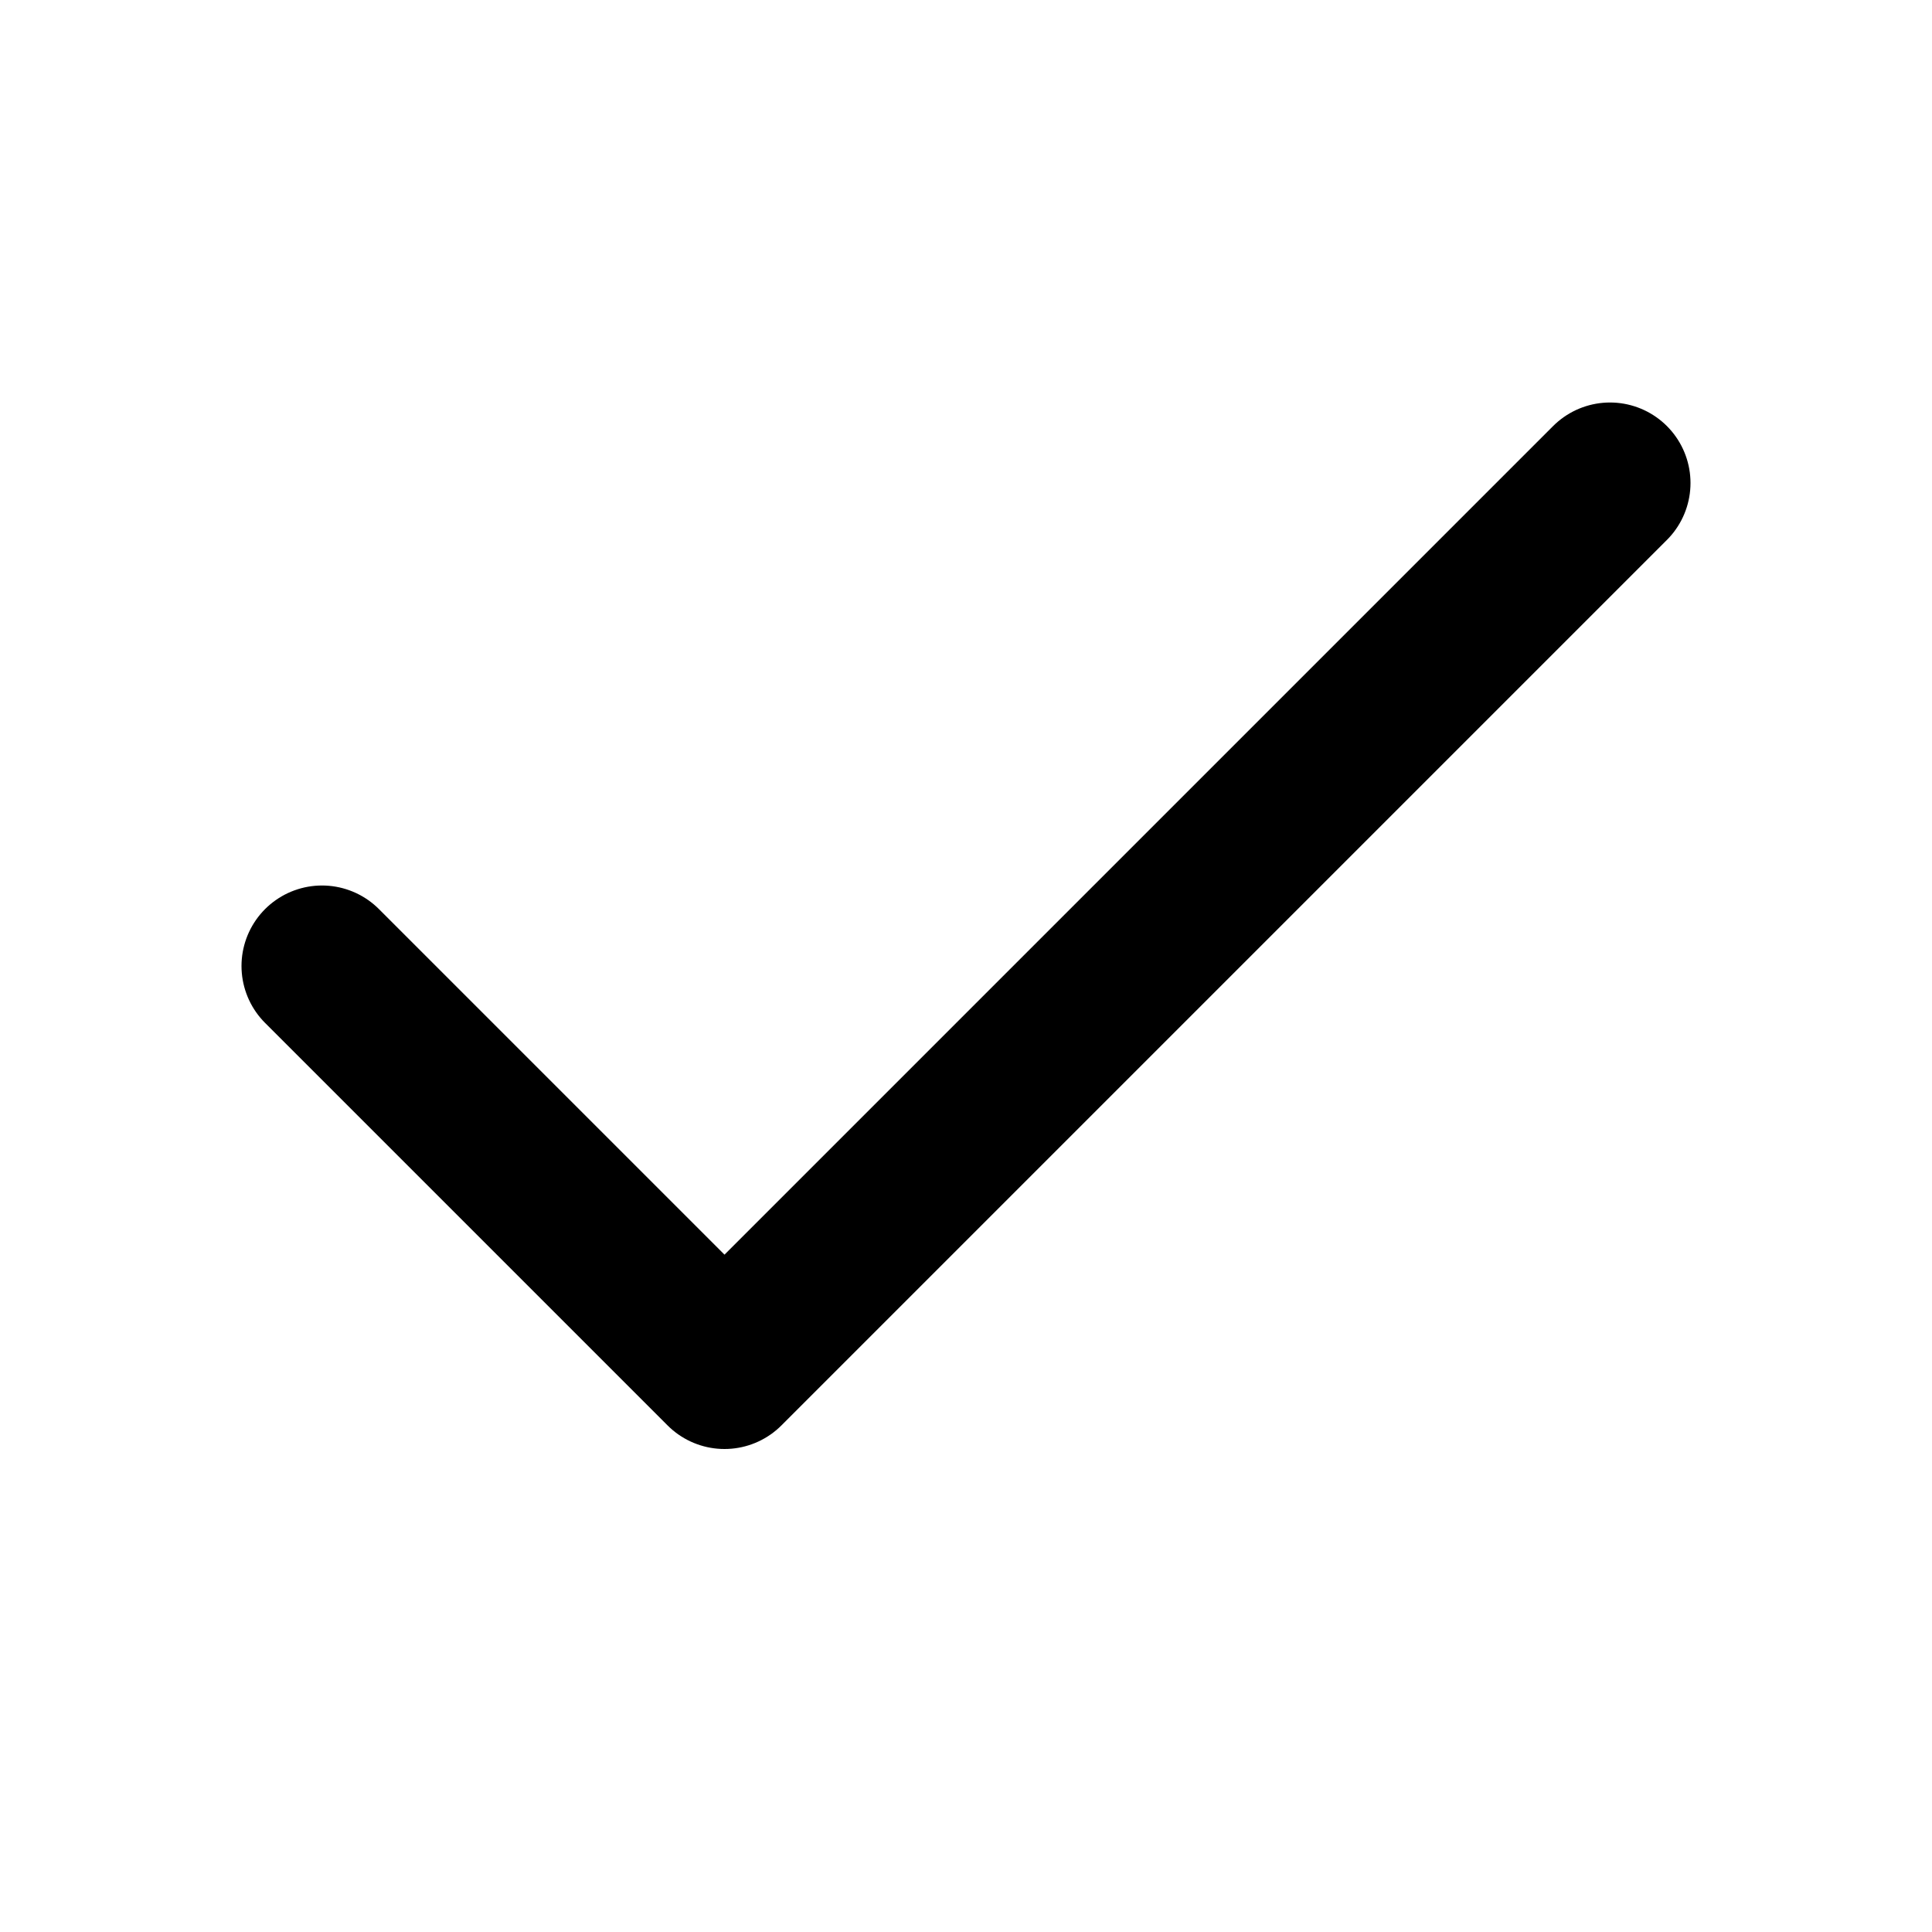
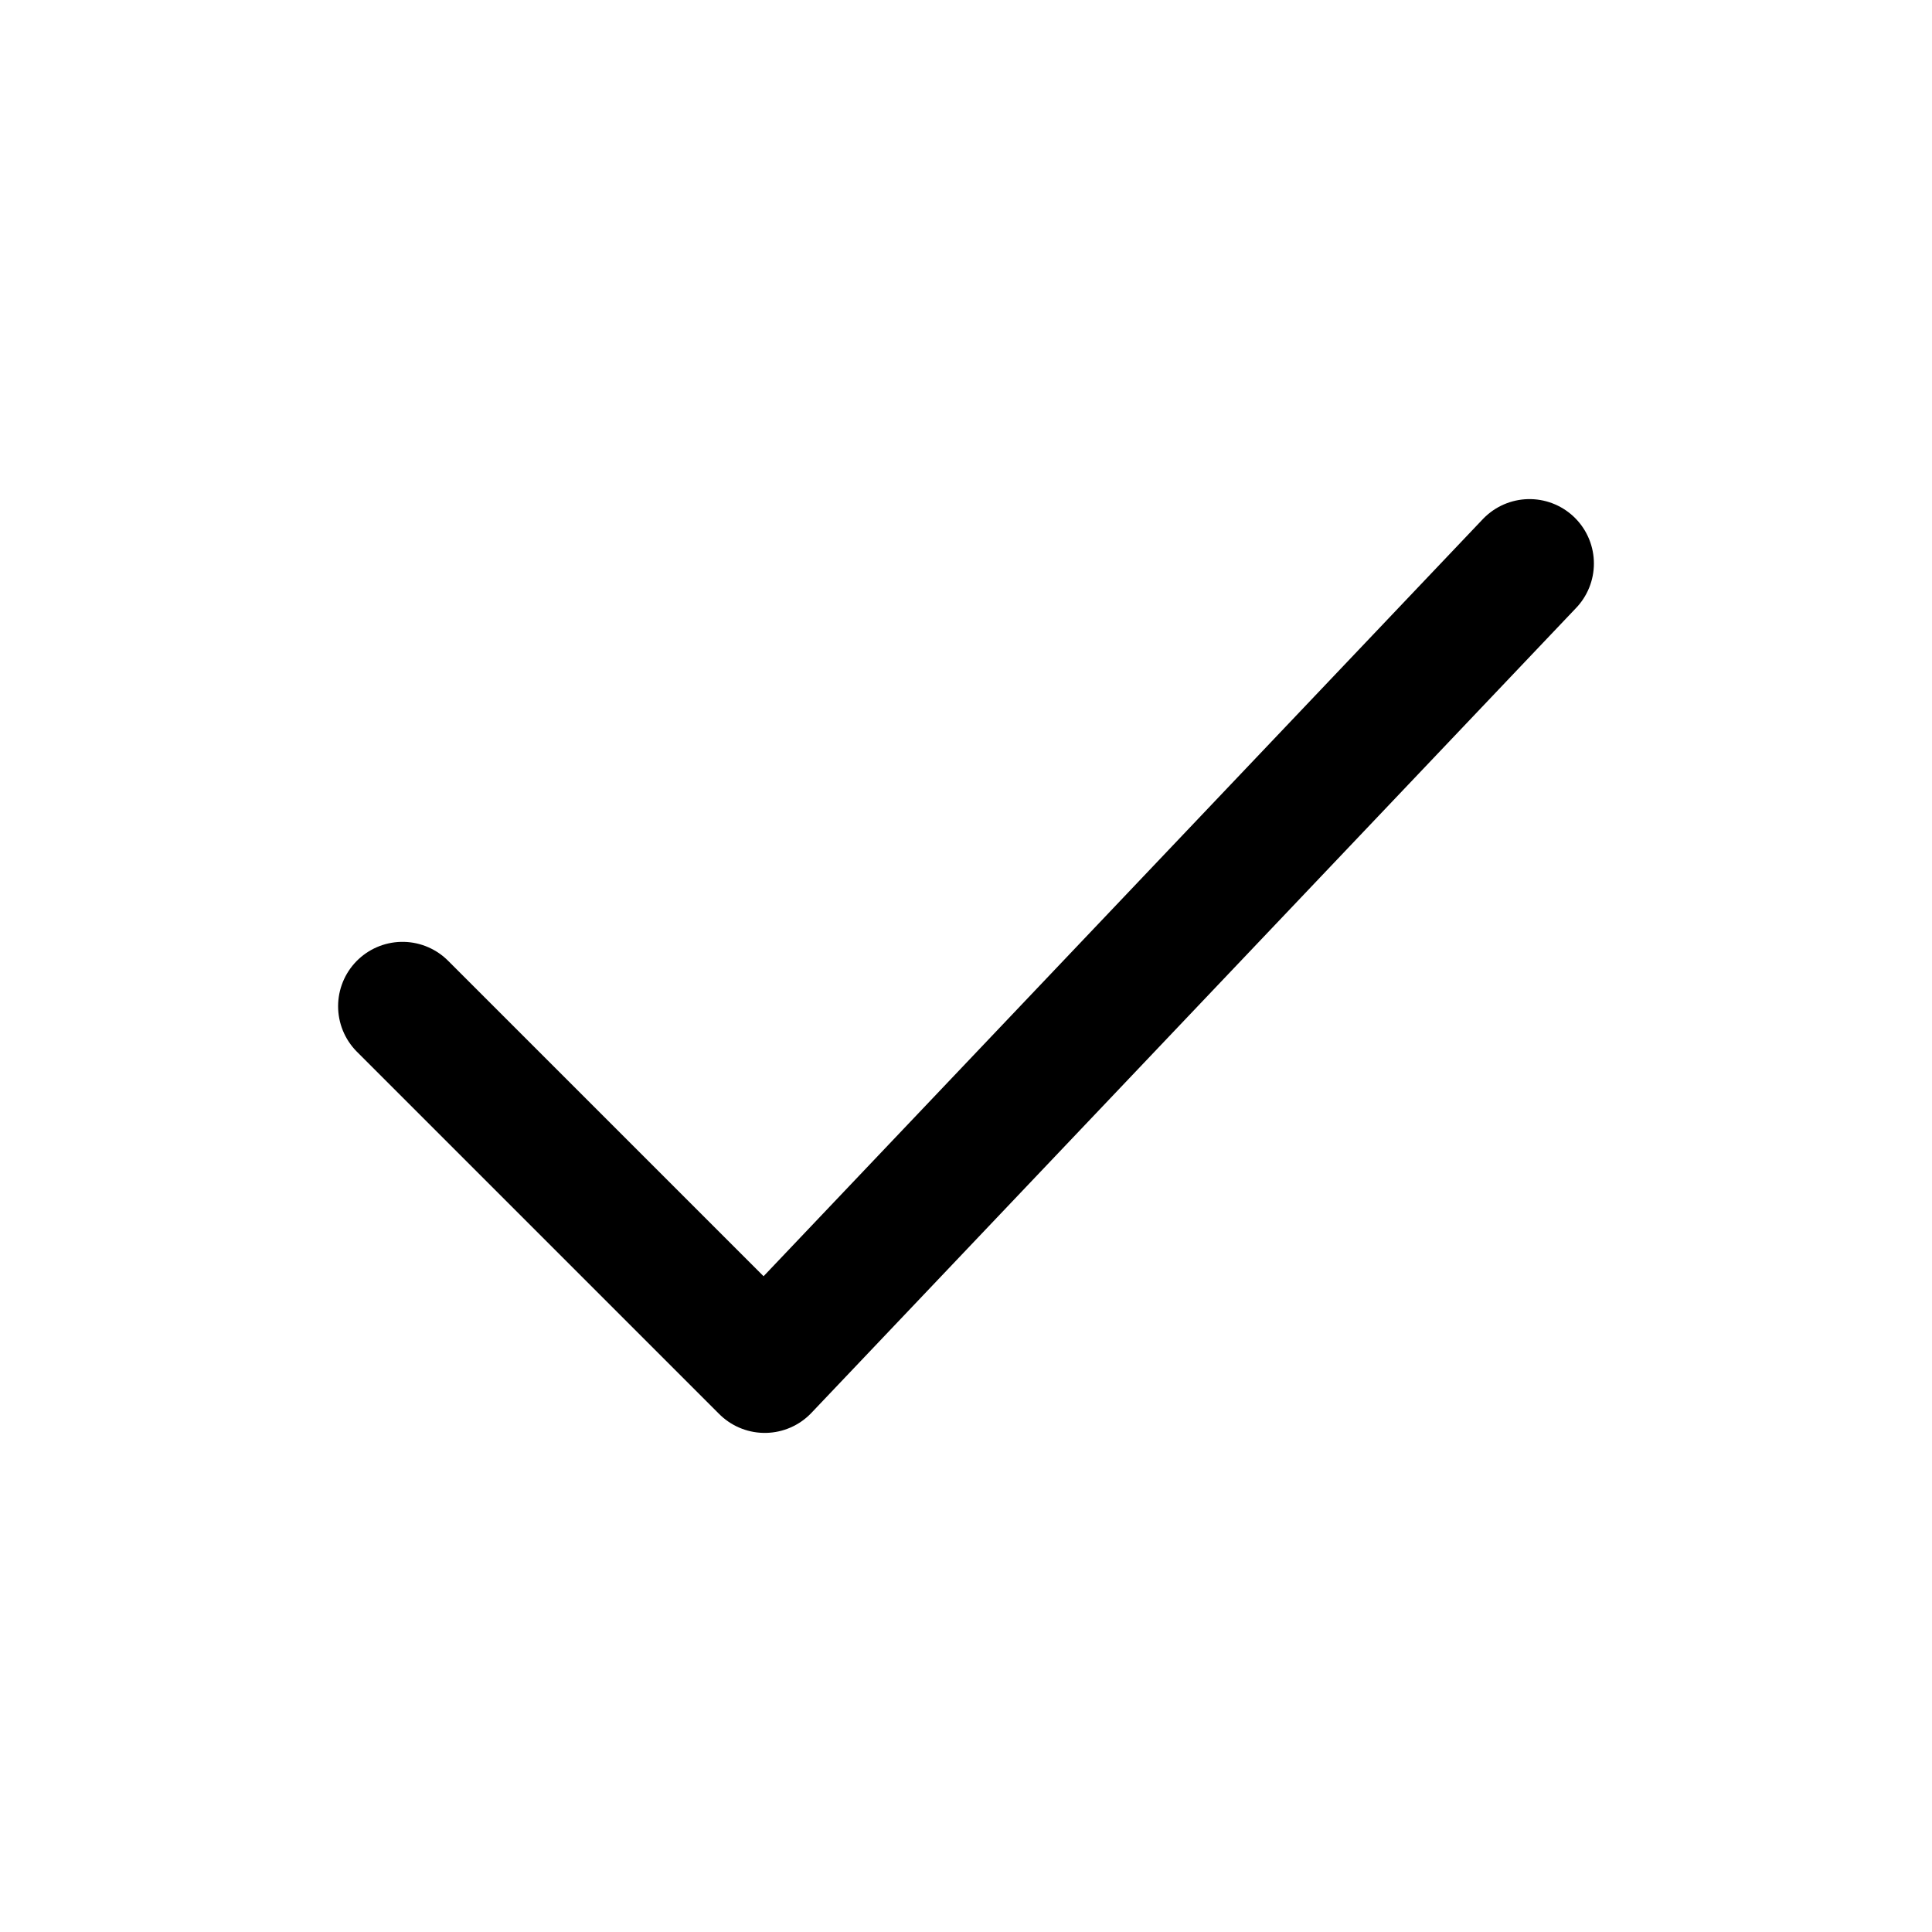
- <svg xmlns="http://www.w3.org/2000/svg" class="lucide lucide-check" width="24" height="24" viewBox="0 0 24 24" fill="none" stroke="currentColor" stroke-width="2" stroke-linecap="round" stroke-linejoin="round">
-   <path d="M20 6 9 17l-5-5" />
+ <svg xmlns="http://www.w3.org/2000/svg" viewBox="0 0 24 24" fill="none" stroke="currentColor" stroke-width="1.6" stroke-linecap="round" stroke-linejoin="round">
+   <path d="m5 12.5 4.5 4.5L19 7" />
</svg>
